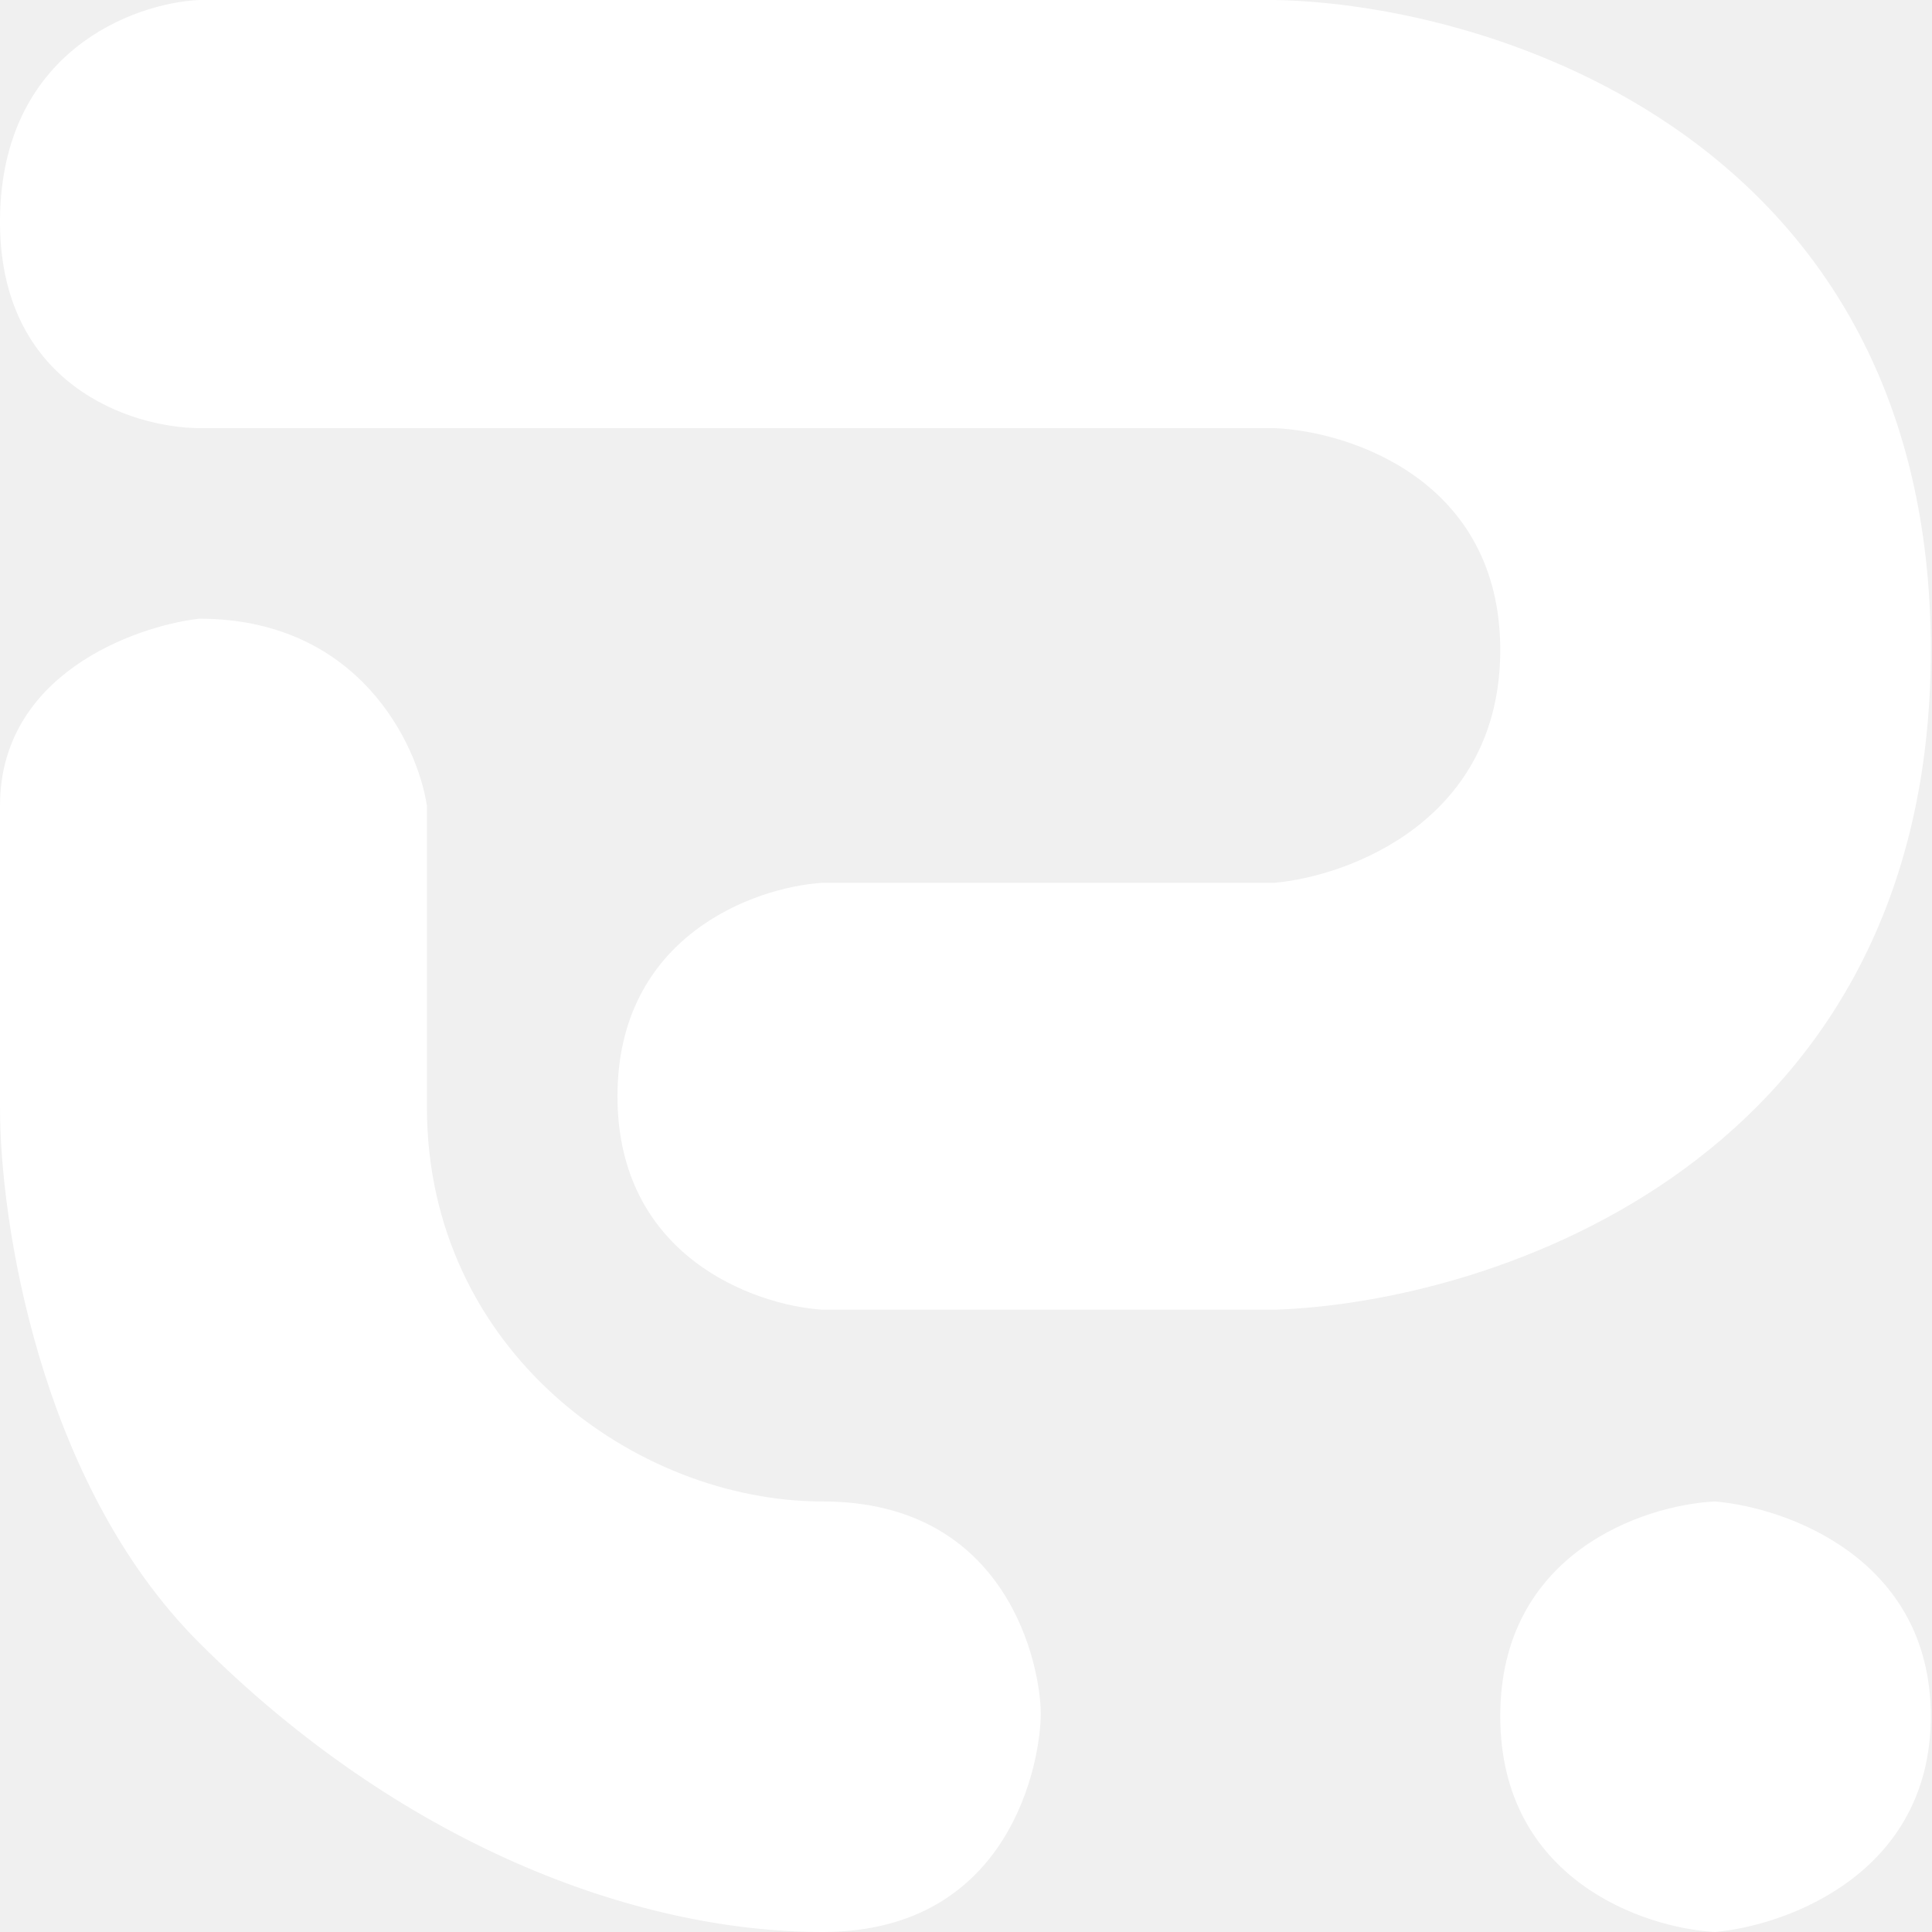
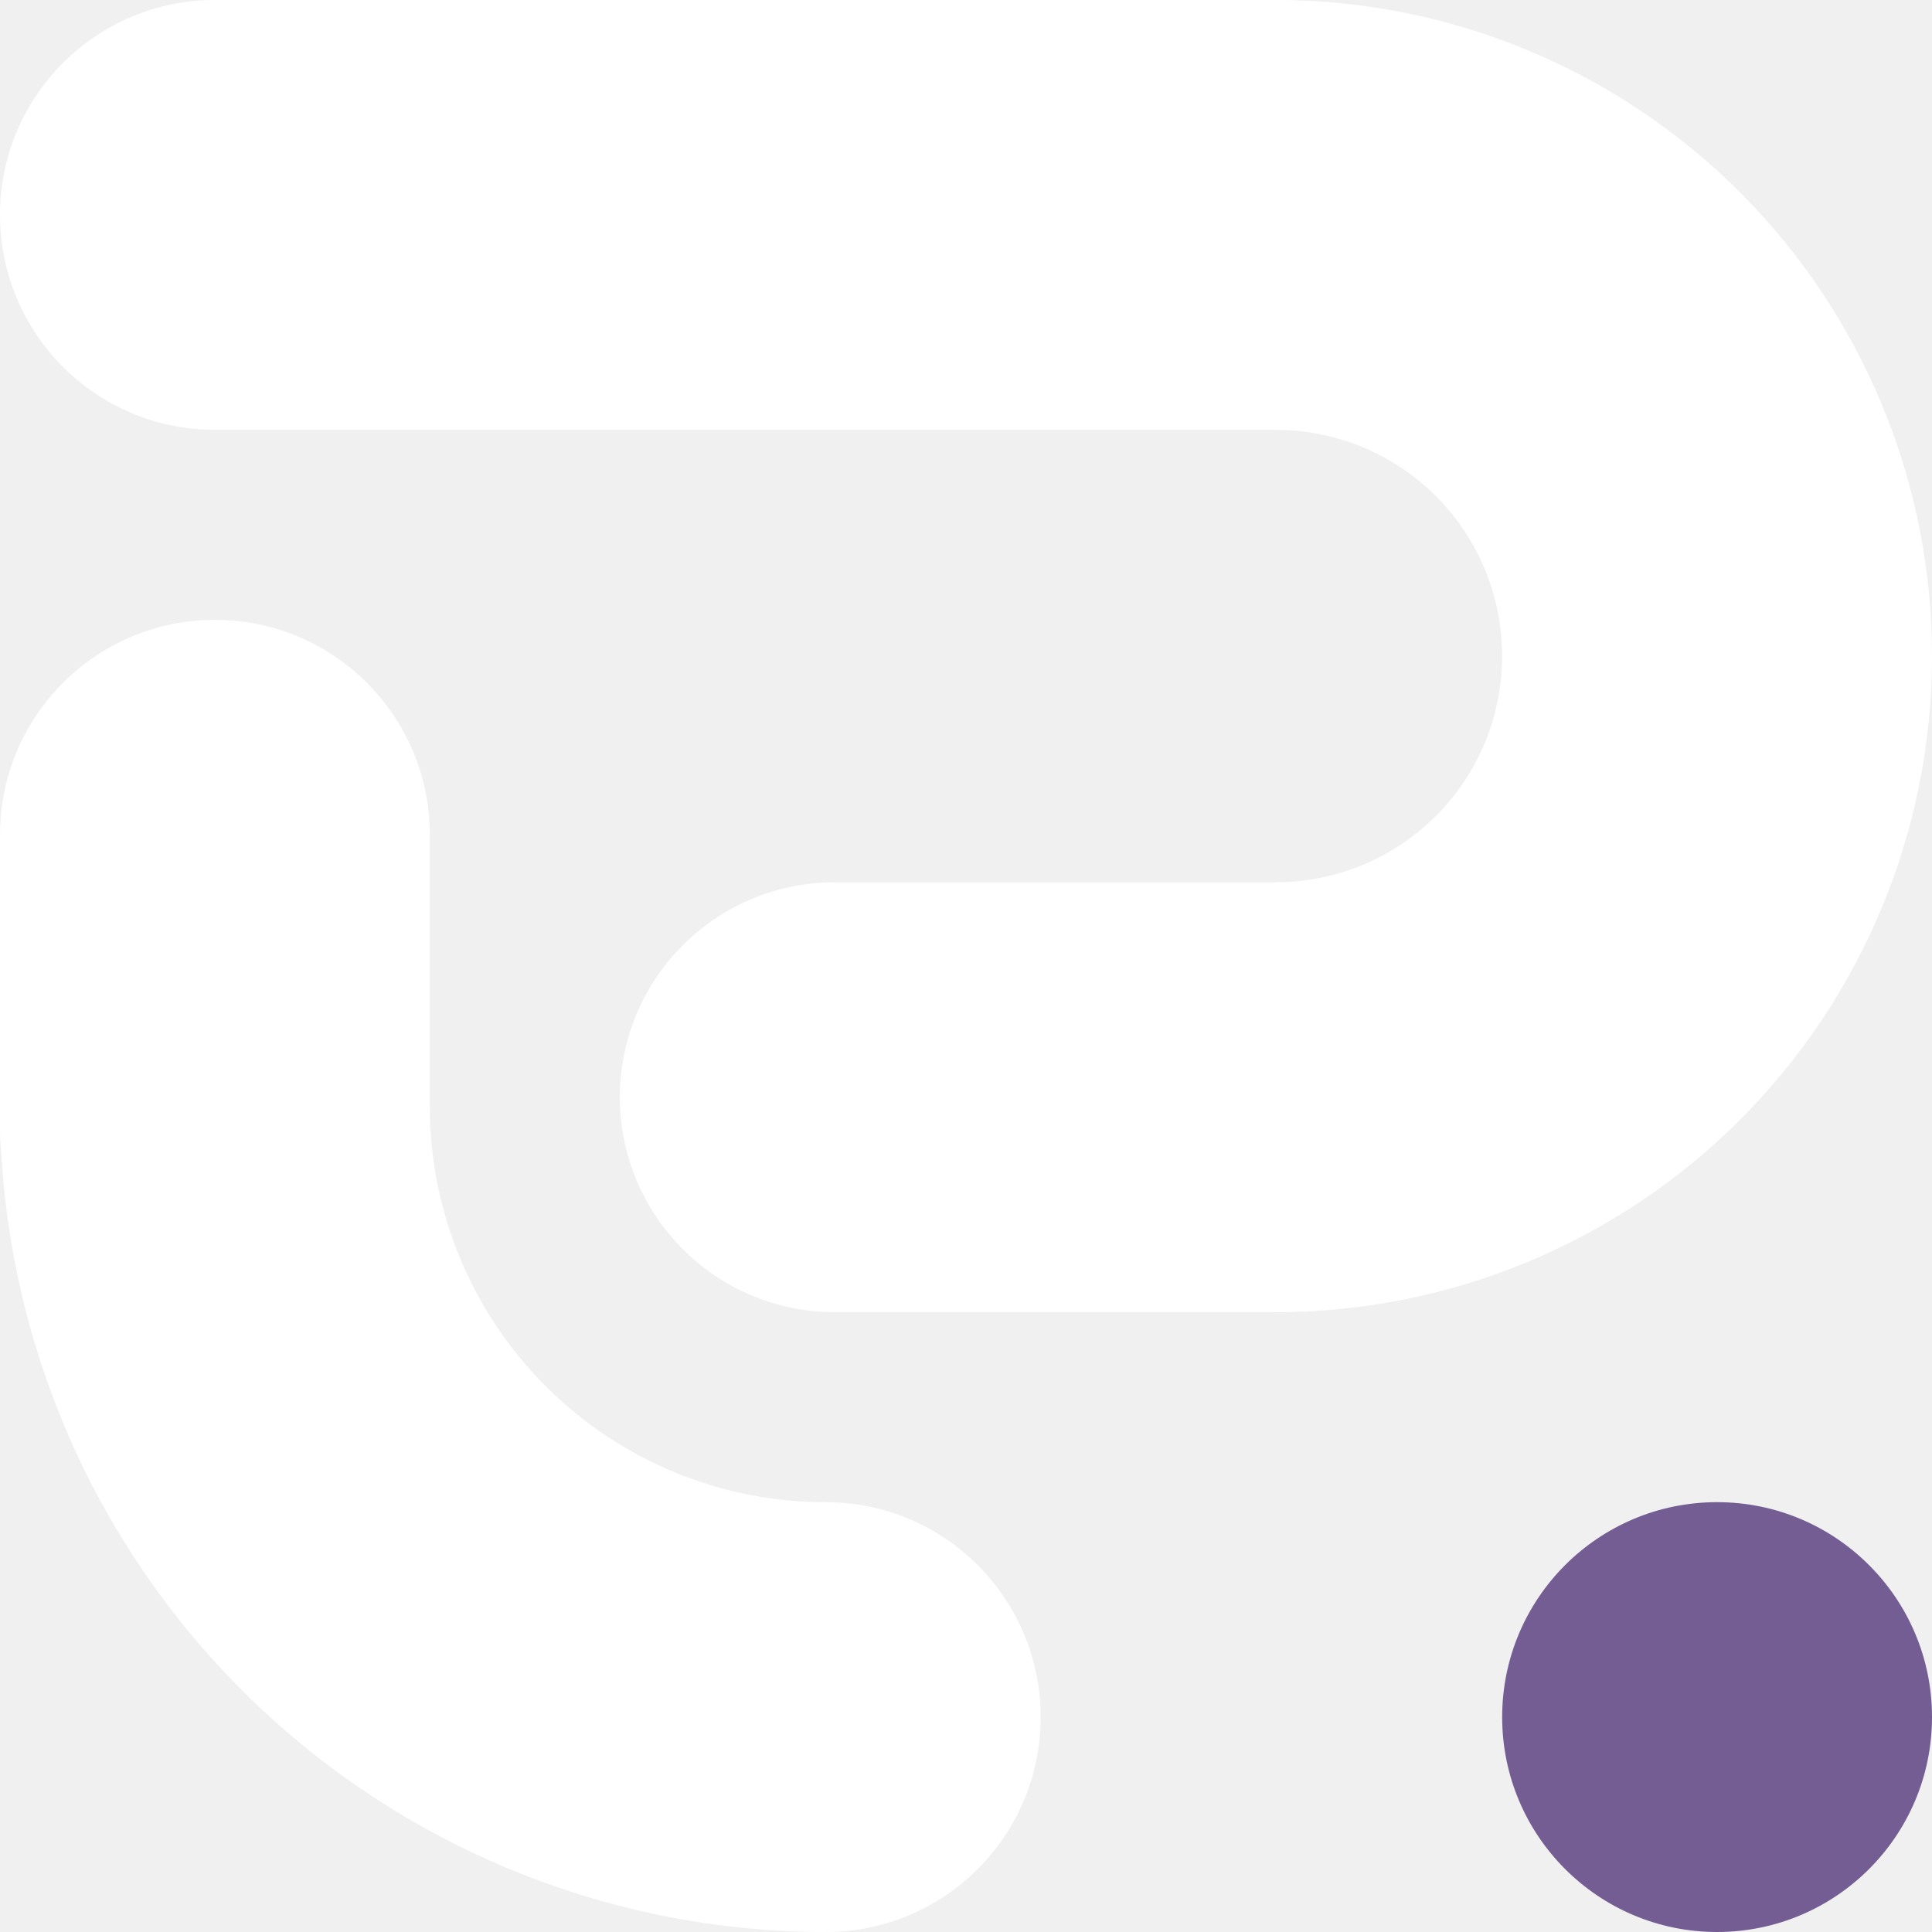
- <svg xmlns="http://www.w3.org/2000/svg" width="801" height="801" viewBox="0 0 801 801" fill="none">
-   <path d="M0.009 90.5C0.809 21.3 55.342 1.333 82.509 0H528.5C619.167 1.667 800.5 57.9 800.5 269.5C800.5 481.1 619.167 540 528.5 543H341C312.667 541.167 256 520.9 256 454.5C256 388.1 312.667 367.833 341 366H528.5C559.667 363.167 622 339.9 622 269.5C622 199.1 559.667 178.833 528.5 177.5H82.509C54.675 177.333 -0.791 159.7 0.009 90.5Z" fill="white" />
-   <path d="M0.009 334C0.009 280 55.009 259.833 82.509 256.5C148.509 256.5 173.003 308.167 177 334V459C177 560 263.5 622.5 341 622.5C418.5 622.5 431.5 691.5 431.5 710.5C431.5 729.5 419.5 801 341 801C262.5 801 165.5 763.991 82.509 681C16.115 614.607 -0.155 505.336 0.009 459V334Z" fill="white" />
-   <path d="M622 711.5C622 643.9 681.333 624 711 622.5C740.833 625 800.5 646.3 800.5 711.5C800.5 776.7 740.833 798.333 711 801C681.333 799.333 622 779.1 622 711.5Z" fill="white" />
+ <svg xmlns="http://www.w3.org/2000/svg" width="512" height="512" viewBox="0 0 512 512" fill="none">
+   <path d="M113.911 299.166C113.911 330.622 88.411 356.122 56.956 356.122C25.5 356.122 -2.74993e-06 330.622 0 299.166L6.81365e-06 221.227C9.56359e-06 189.772 25.5 164.272 56.956 164.272C88.411 164.272 113.911 189.772 113.911 221.227L113.911 299.166Z" fill="white" />
+   <path d="M218.829 512C187.373 512 161.874 486.5 161.874 455.044C161.874 423.589 187.373 398.089 218.829 398.089C250.285 398.089 275.785 423.589 275.785 455.044C275.785 486.5 250.285 512 218.829 512Z" fill="white" />
+   <path d="M338.735 6.79189e-07C370.191 3.04084e-07 395.691 25.5 395.691 56.956C395.691 88.411 370.191 113.911 338.735 113.911H56.956C25.5 113.911 1.43713e-05 88.411 1.39962e-05 56.956C1.36211e-05 25.5 25.5 4.41449e-06 56.956 4.03938e-06L338.735 6.79189e-07Z" fill="white" />
+   <path d="M338.735 233.817C370.191 233.817 395.691 259.317 395.691 290.773C395.691 322.228 370.191 347.728 338.735 347.728H221.227C189.772 347.728 164.272 322.228 164.272 290.773C164.272 259.317 189.772 233.817 221.227 233.817H338.735Z" fill="white" />
+   <path d="M512 455.044C512 486.5 486.5 512 455.044 512C423.589 512 398.089 486.5 398.089 455.044C398.089 423.589 423.589 398.089 455.044 398.089C486.5 398.089 512 423.589 512 455.044Z" fill="#735D93" />
+   <path d="M338.136 347.728C384.247 347.728 428.47 329.411 461.076 296.805C493.682 264.199 512 219.976 512 173.864C512 127.753 493.682 83.529 461.076 50.924C428.47 18.318 384.247 -5.49876e-07 338.136 0V113.921C354.034 113.921 369.28 120.237 380.522 131.478C391.763 142.72 398.079 157.966 398.079 173.864C398.079 189.762 391.763 205.009 380.522 216.25C369.28 227.492 354.034 233.807 338.136 233.807L338.136 347.728Z" fill="white" />
+   <path d="M5.15783e-05 293.171C4.65046e-05 351.208 23.055 406.868 64.094 447.906C105.132 488.945 160.792 512 218.829 512L218.829 398.107C190.998 398.107 164.307 387.051 144.628 367.372C124.949 347.693 113.893 321.002 113.893 293.171L5.15783e-05 293.171Z" fill="white" />
</svg>
